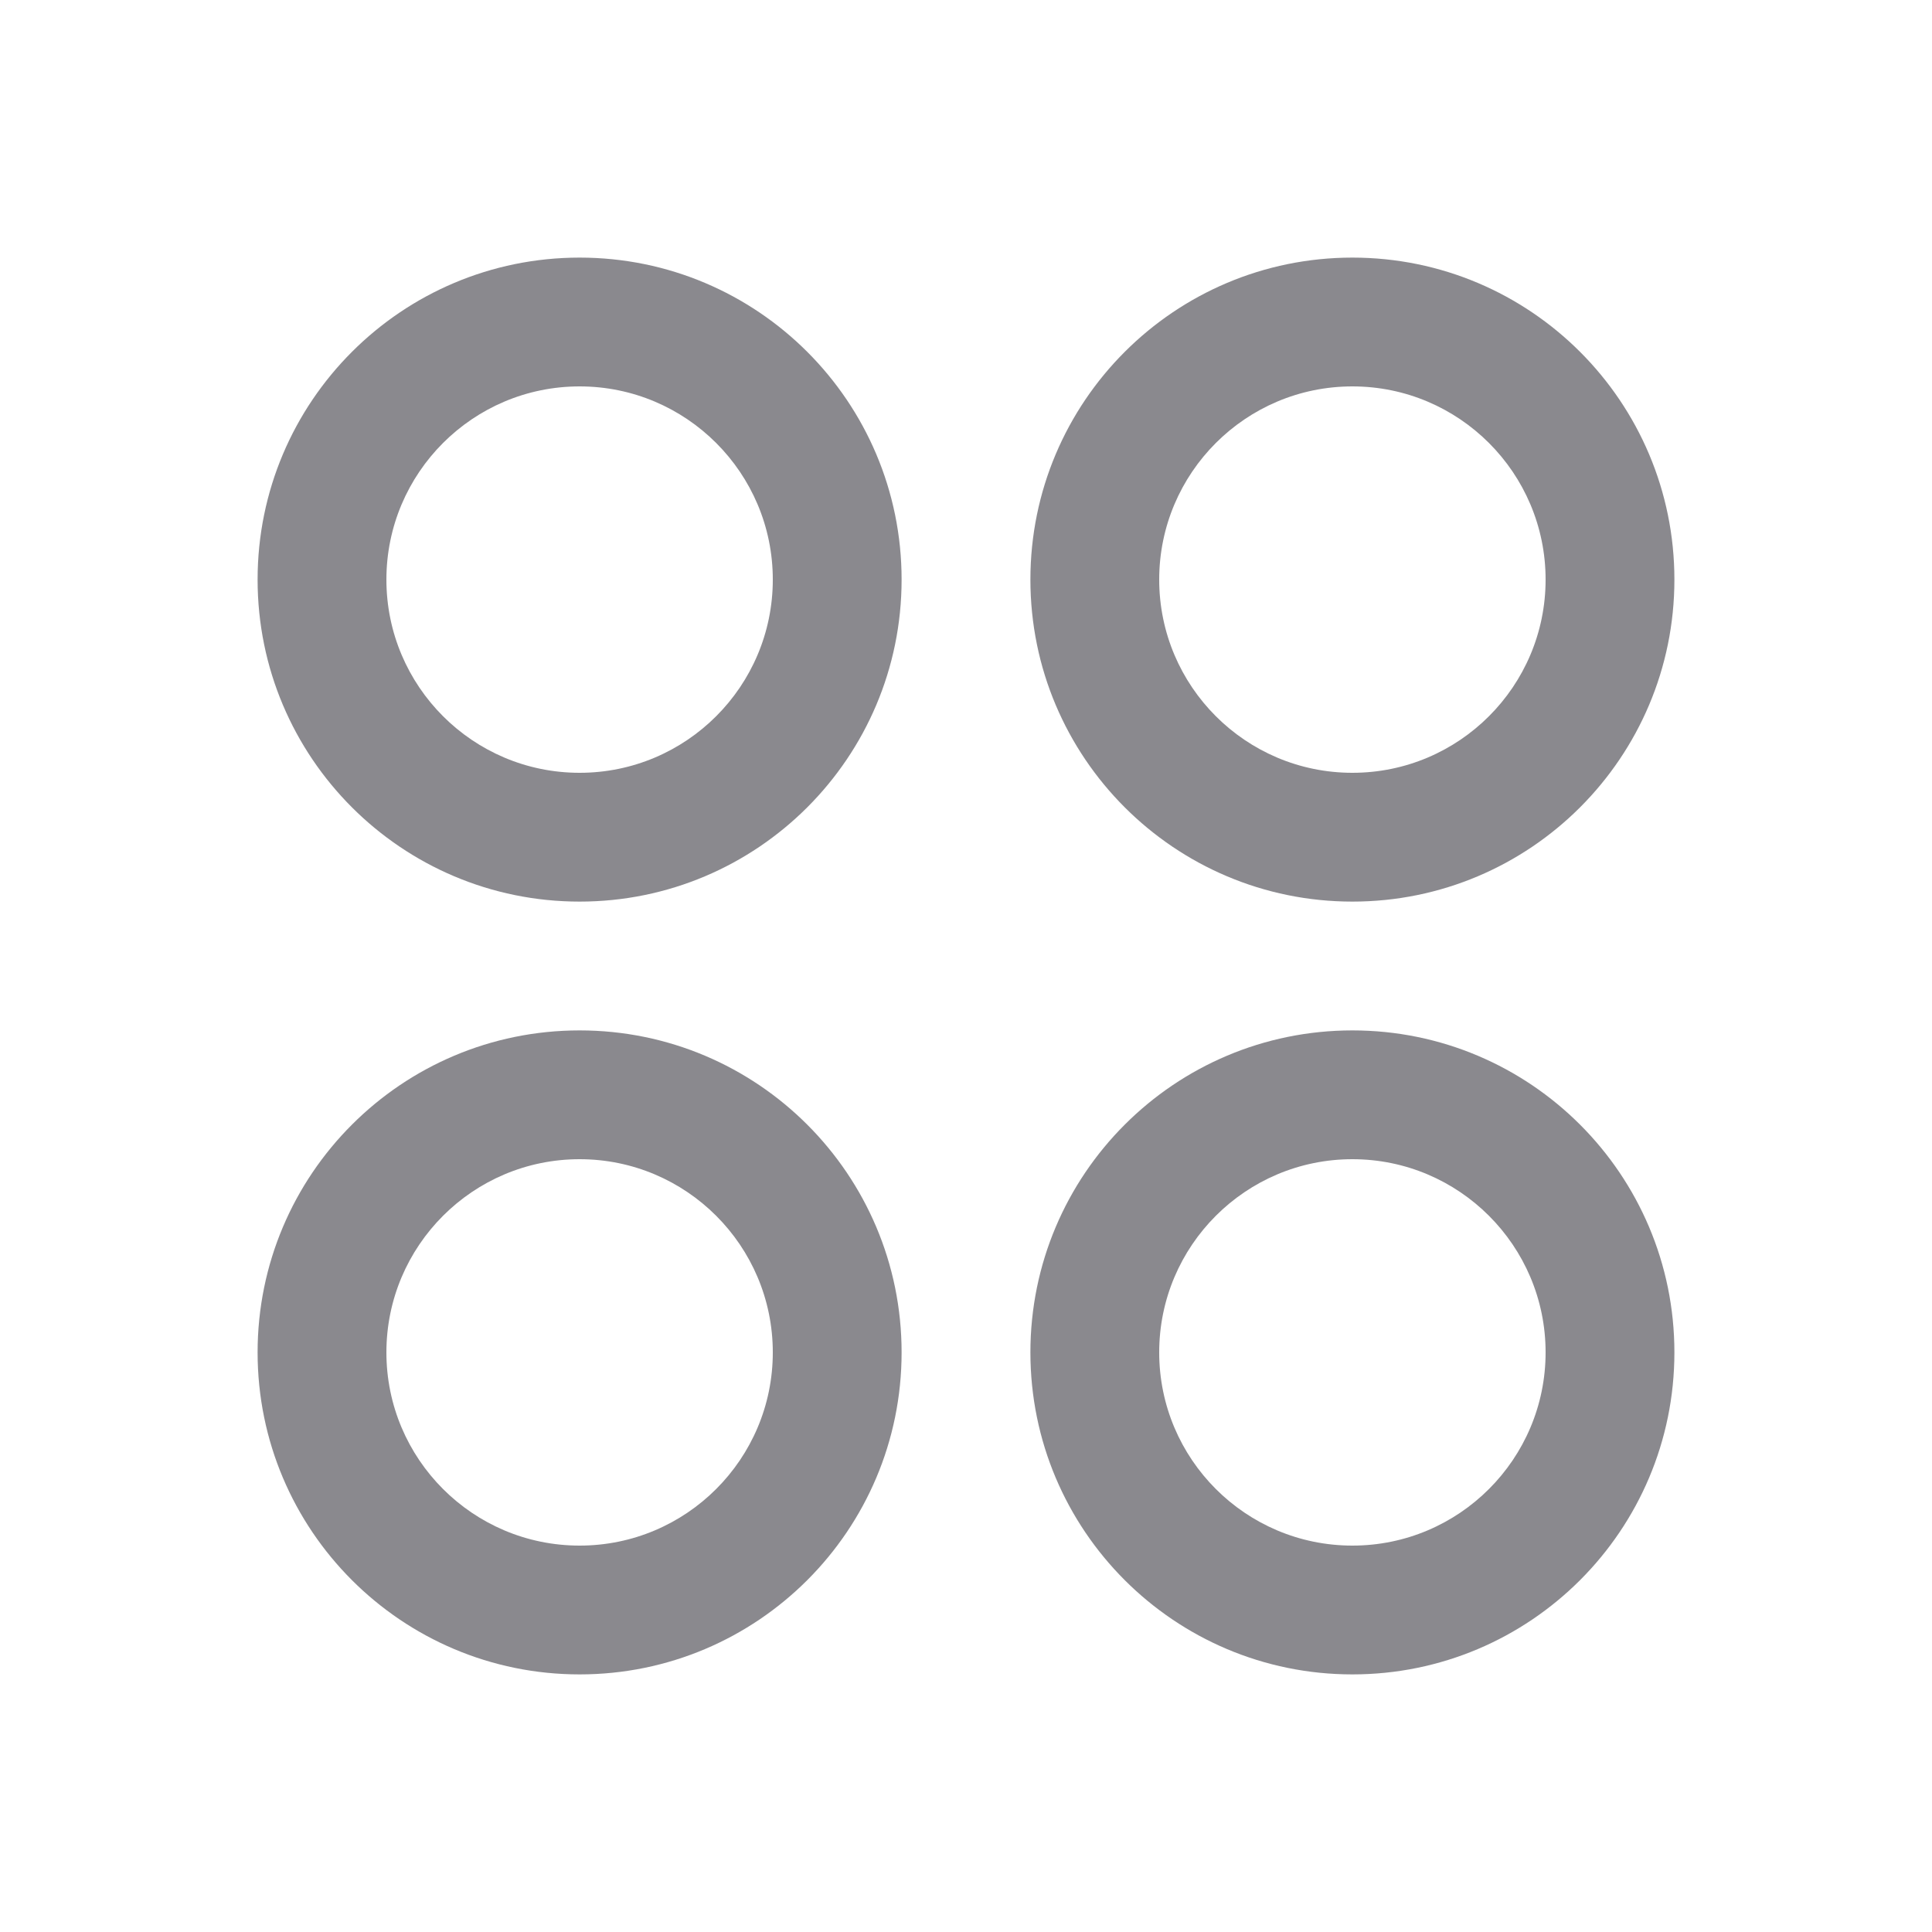
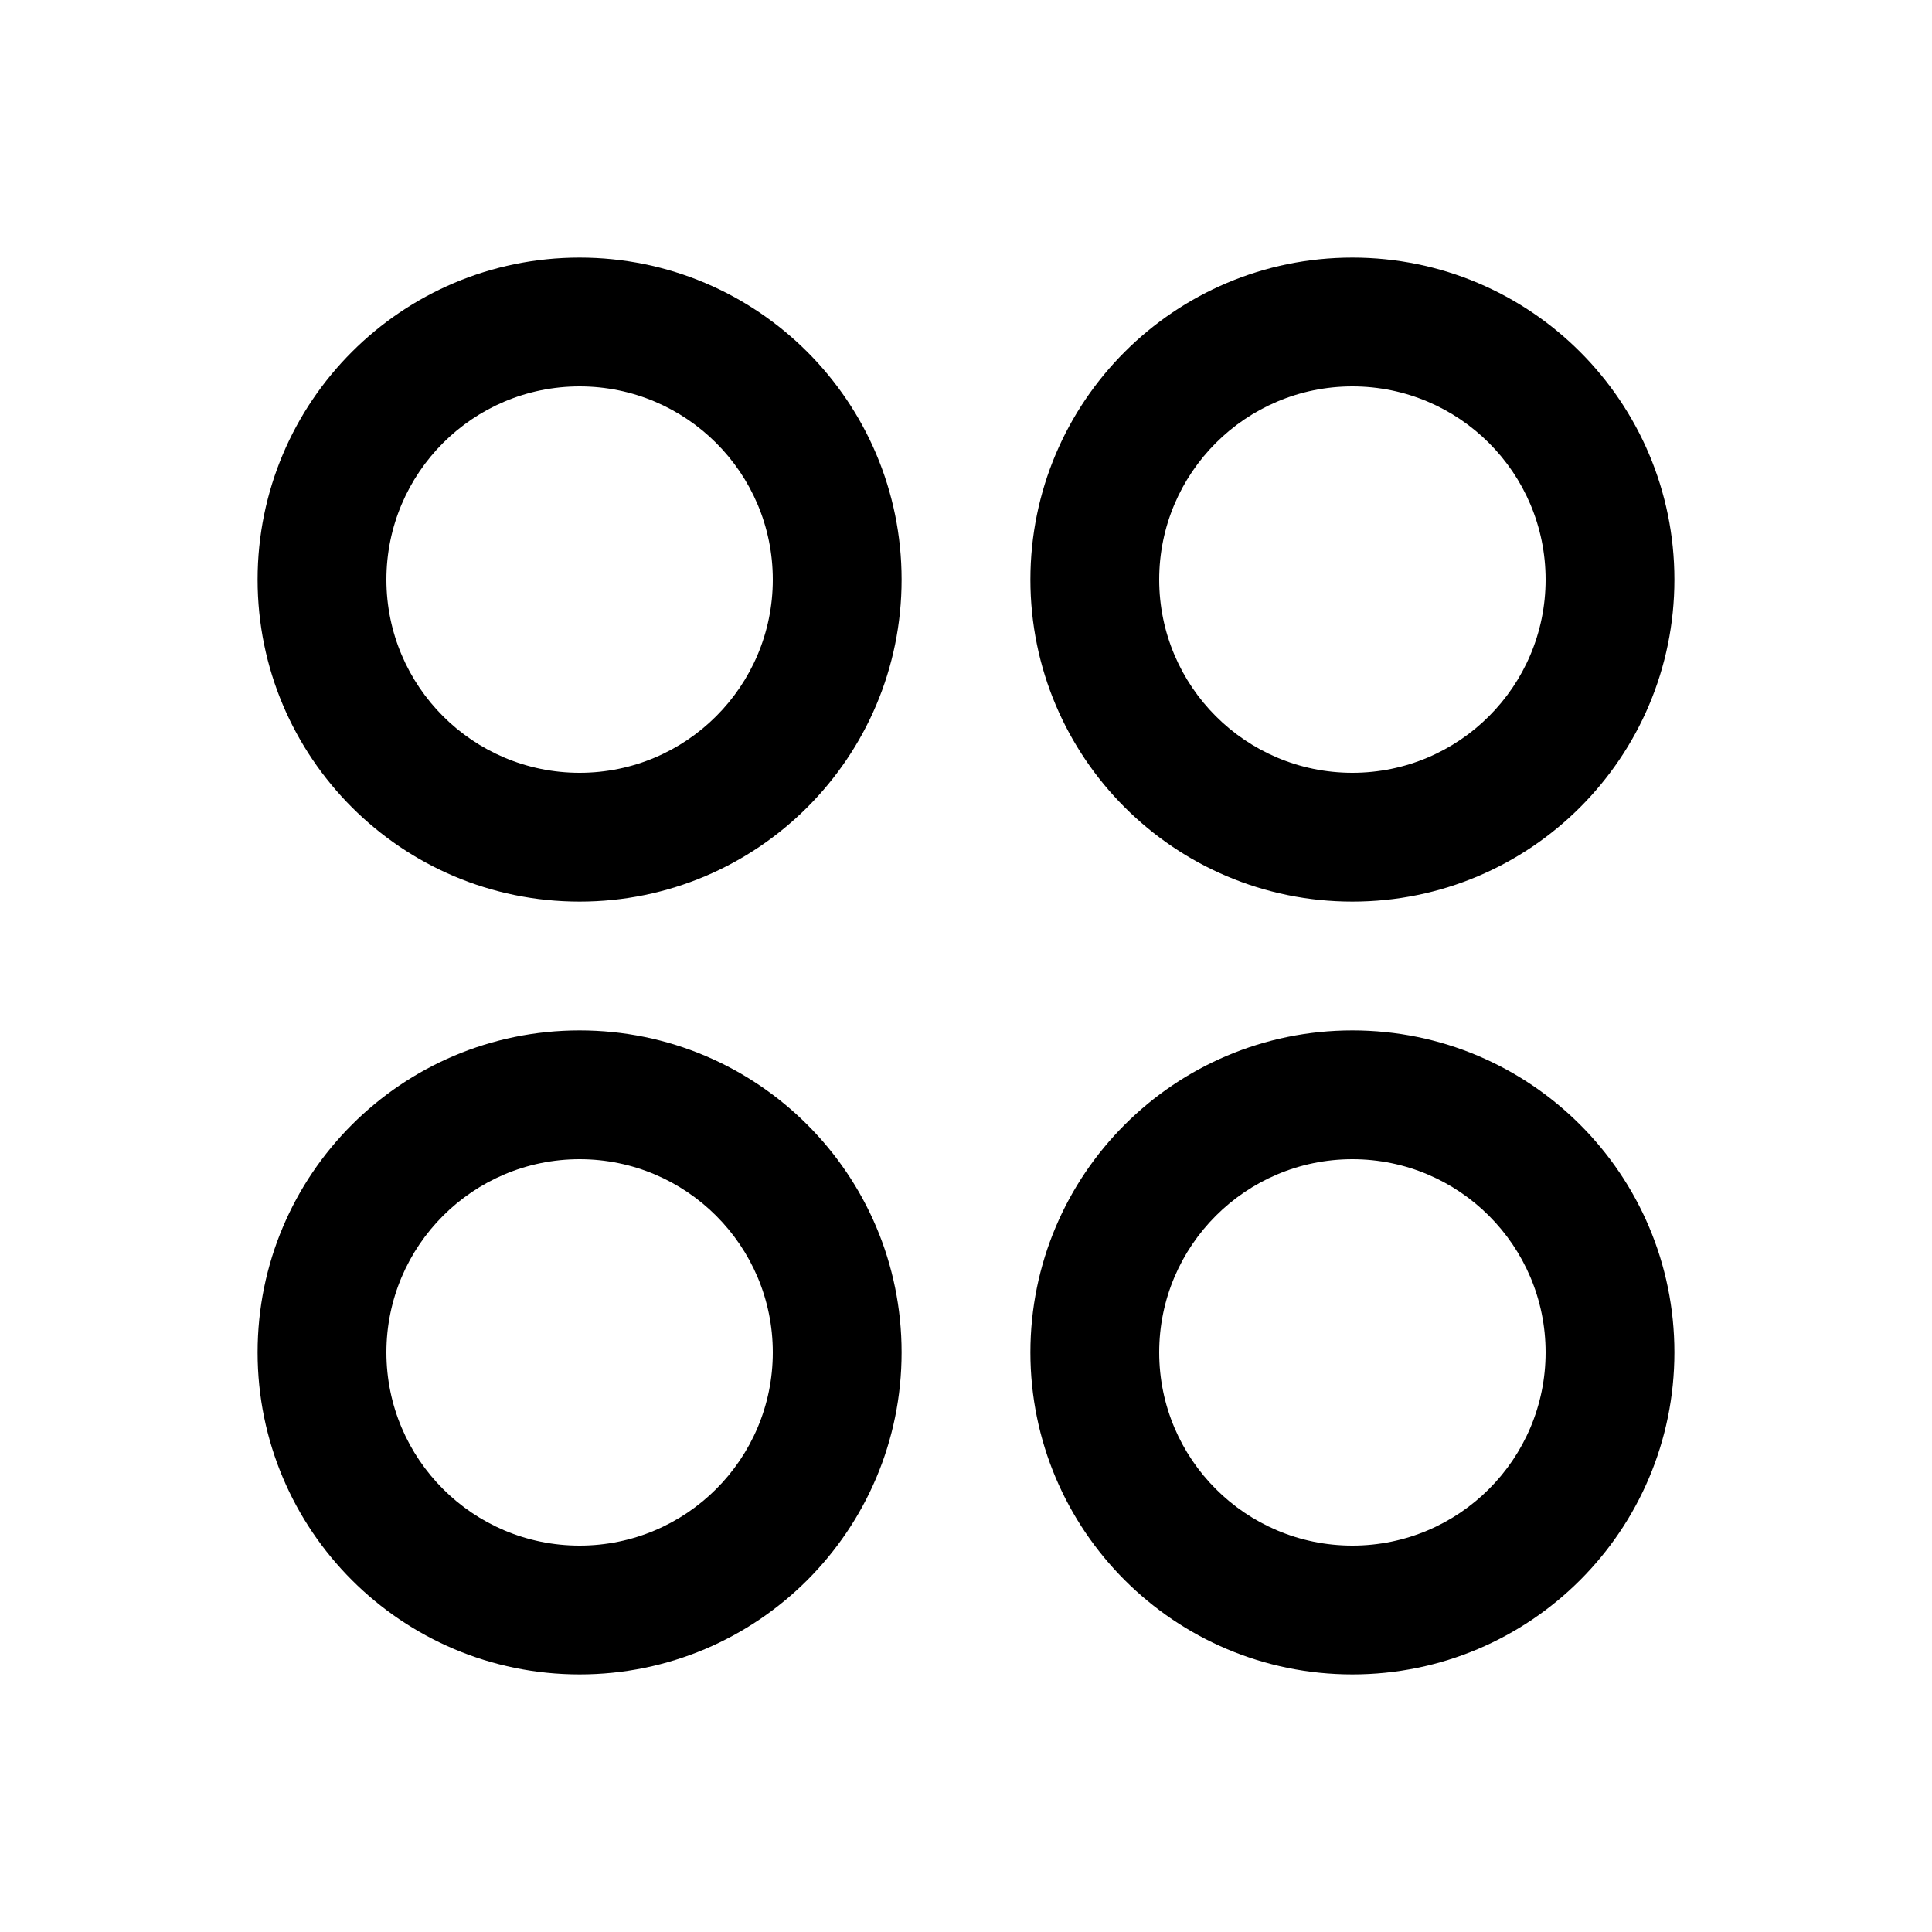
- <svg xmlns="http://www.w3.org/2000/svg" width="15" height="15" viewBox="0 0 15 15" fill="none">
-   <path fill-rule="evenodd" clip-rule="evenodd" d="M4.5 2C3.119 2 2 3.119 2 4.5C2 5.881 3.119 7 4.5 7C5.881 7 7 5.881 7 4.5C7 3.119 5.881 2 4.5 2ZM3 4.5C3 3.672 3.672 3 4.5 3C5.328 3 6 3.672 6 4.5C6 5.328 5.328 6 4.5 6C3.672 6 3 5.328 3 4.5ZM10.5 2C9.119 2 8 3.119 8 4.5C8 5.881 9.119 7 10.5 7C11.881 7 13 5.881 13 4.5C13 3.119 11.881 2 10.5 2ZM9 4.5C9 3.672 9.672 3 10.5 3C11.328 3 12 3.672 12 4.5C12 5.328 11.328 6 10.5 6C9.672 6 9 5.328 9 4.5ZM2 10.5C2 9.119 3.119 8 4.5 8C5.881 8 7 9.119 7 10.5C7 11.881 5.881 13 4.5 13C3.119 13 2 11.881 2 10.5ZM4.5 9C3.672 9 3 9.672 3 10.5C3 11.328 3.672 12 4.5 12C5.328 12 6 11.328 6 10.5C6 9.672 5.328 9 4.5 9ZM10.5 8C9.119 8 8 9.119 8 10.5C8 11.881 9.119 13 10.5 13C11.881 13 13 11.881 13 10.5C13 9.119 11.881 8 10.5 8ZM9 10.5C9 9.672 9.672 9 10.5 9C11.328 9 12 9.672 12 10.5C12 11.328 11.328 12 10.5 12C9.672 12 9 11.328 9 10.5Z" fill="#16151E" fill-opacity="0.5" />
+ <svg xmlns="http://www.w3.org/2000/svg" viewBox="0 0 15 15" fill="none">
+   <path fill-rule="evenodd" clip-rule="evenodd" d="M4.5 2C3.119 2 2 3.119 2 4.5C2 5.881 3.119 7 4.5 7C5.881 7 7 5.881 7 4.5C7 3.119 5.881 2 4.5 2ZM3 4.5C3 3.672 3.672 3 4.5 3C5.328 3 6 3.672 6 4.5C6 5.328 5.328 6 4.5 6C3.672 6 3 5.328 3 4.5ZM10.5 2C9.119 2 8 3.119 8 4.5C8 5.881 9.119 7 10.5 7C11.881 7 13 5.881 13 4.5C13 3.119 11.881 2 10.5 2ZM9 4.5C9 3.672 9.672 3 10.5 3C11.328 3 12 3.672 12 4.5C12 5.328 11.328 6 10.5 6C9.672 6 9 5.328 9 4.5ZM2 10.5C2 9.119 3.119 8 4.5 8C5.881 8 7 9.119 7 10.5C7 11.881 5.881 13 4.5 13C3.119 13 2 11.881 2 10.5ZM4.5 9C3.672 9 3 9.672 3 10.5C3 11.328 3.672 12 4.5 12C5.328 12 6 11.328 6 10.5C6 9.672 5.328 9 4.5 9ZM10.5 8C9.119 8 8 9.119 8 10.5C8 11.881 9.119 13 10.5 13C11.881 13 13 11.881 13 10.5C13 9.119 11.881 8 10.5 8ZM9 10.5C9 9.672 9.672 9 10.5 9C11.328 9 12 9.672 12 10.5C12 11.328 11.328 12 10.5 12C9.672 12 9 11.328 9 10.5Z" fill="currentColor" />
</svg>
